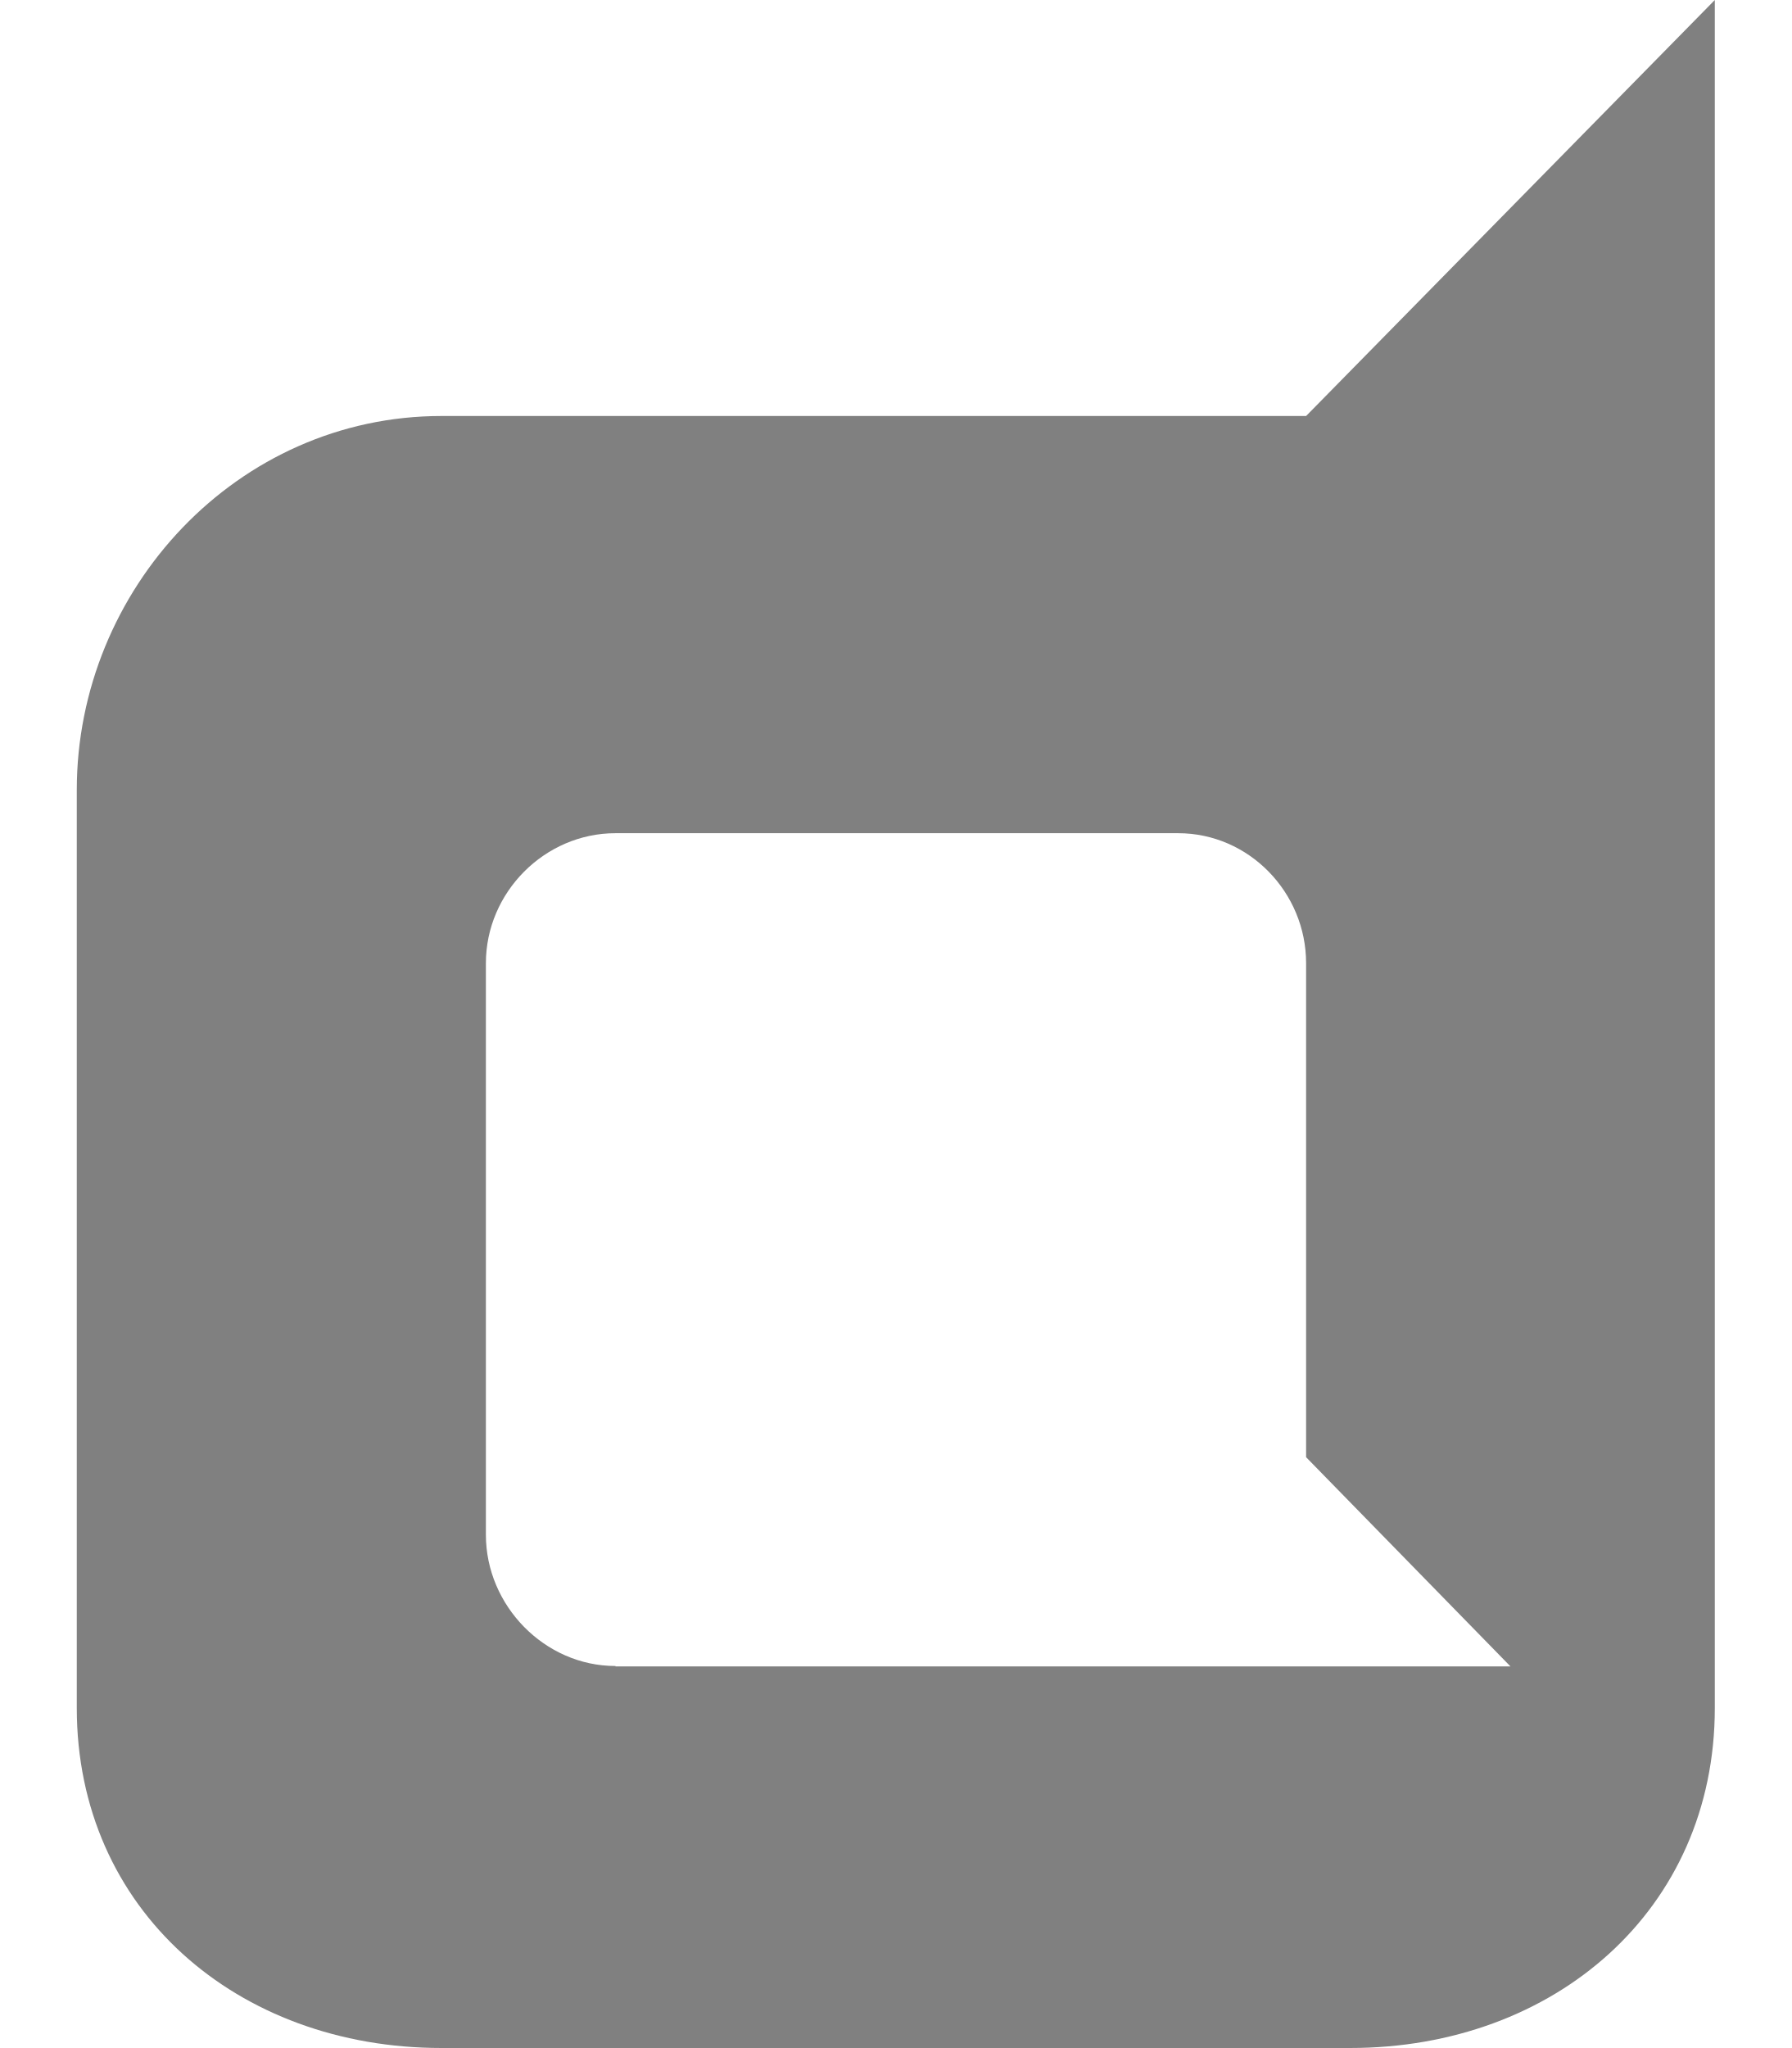
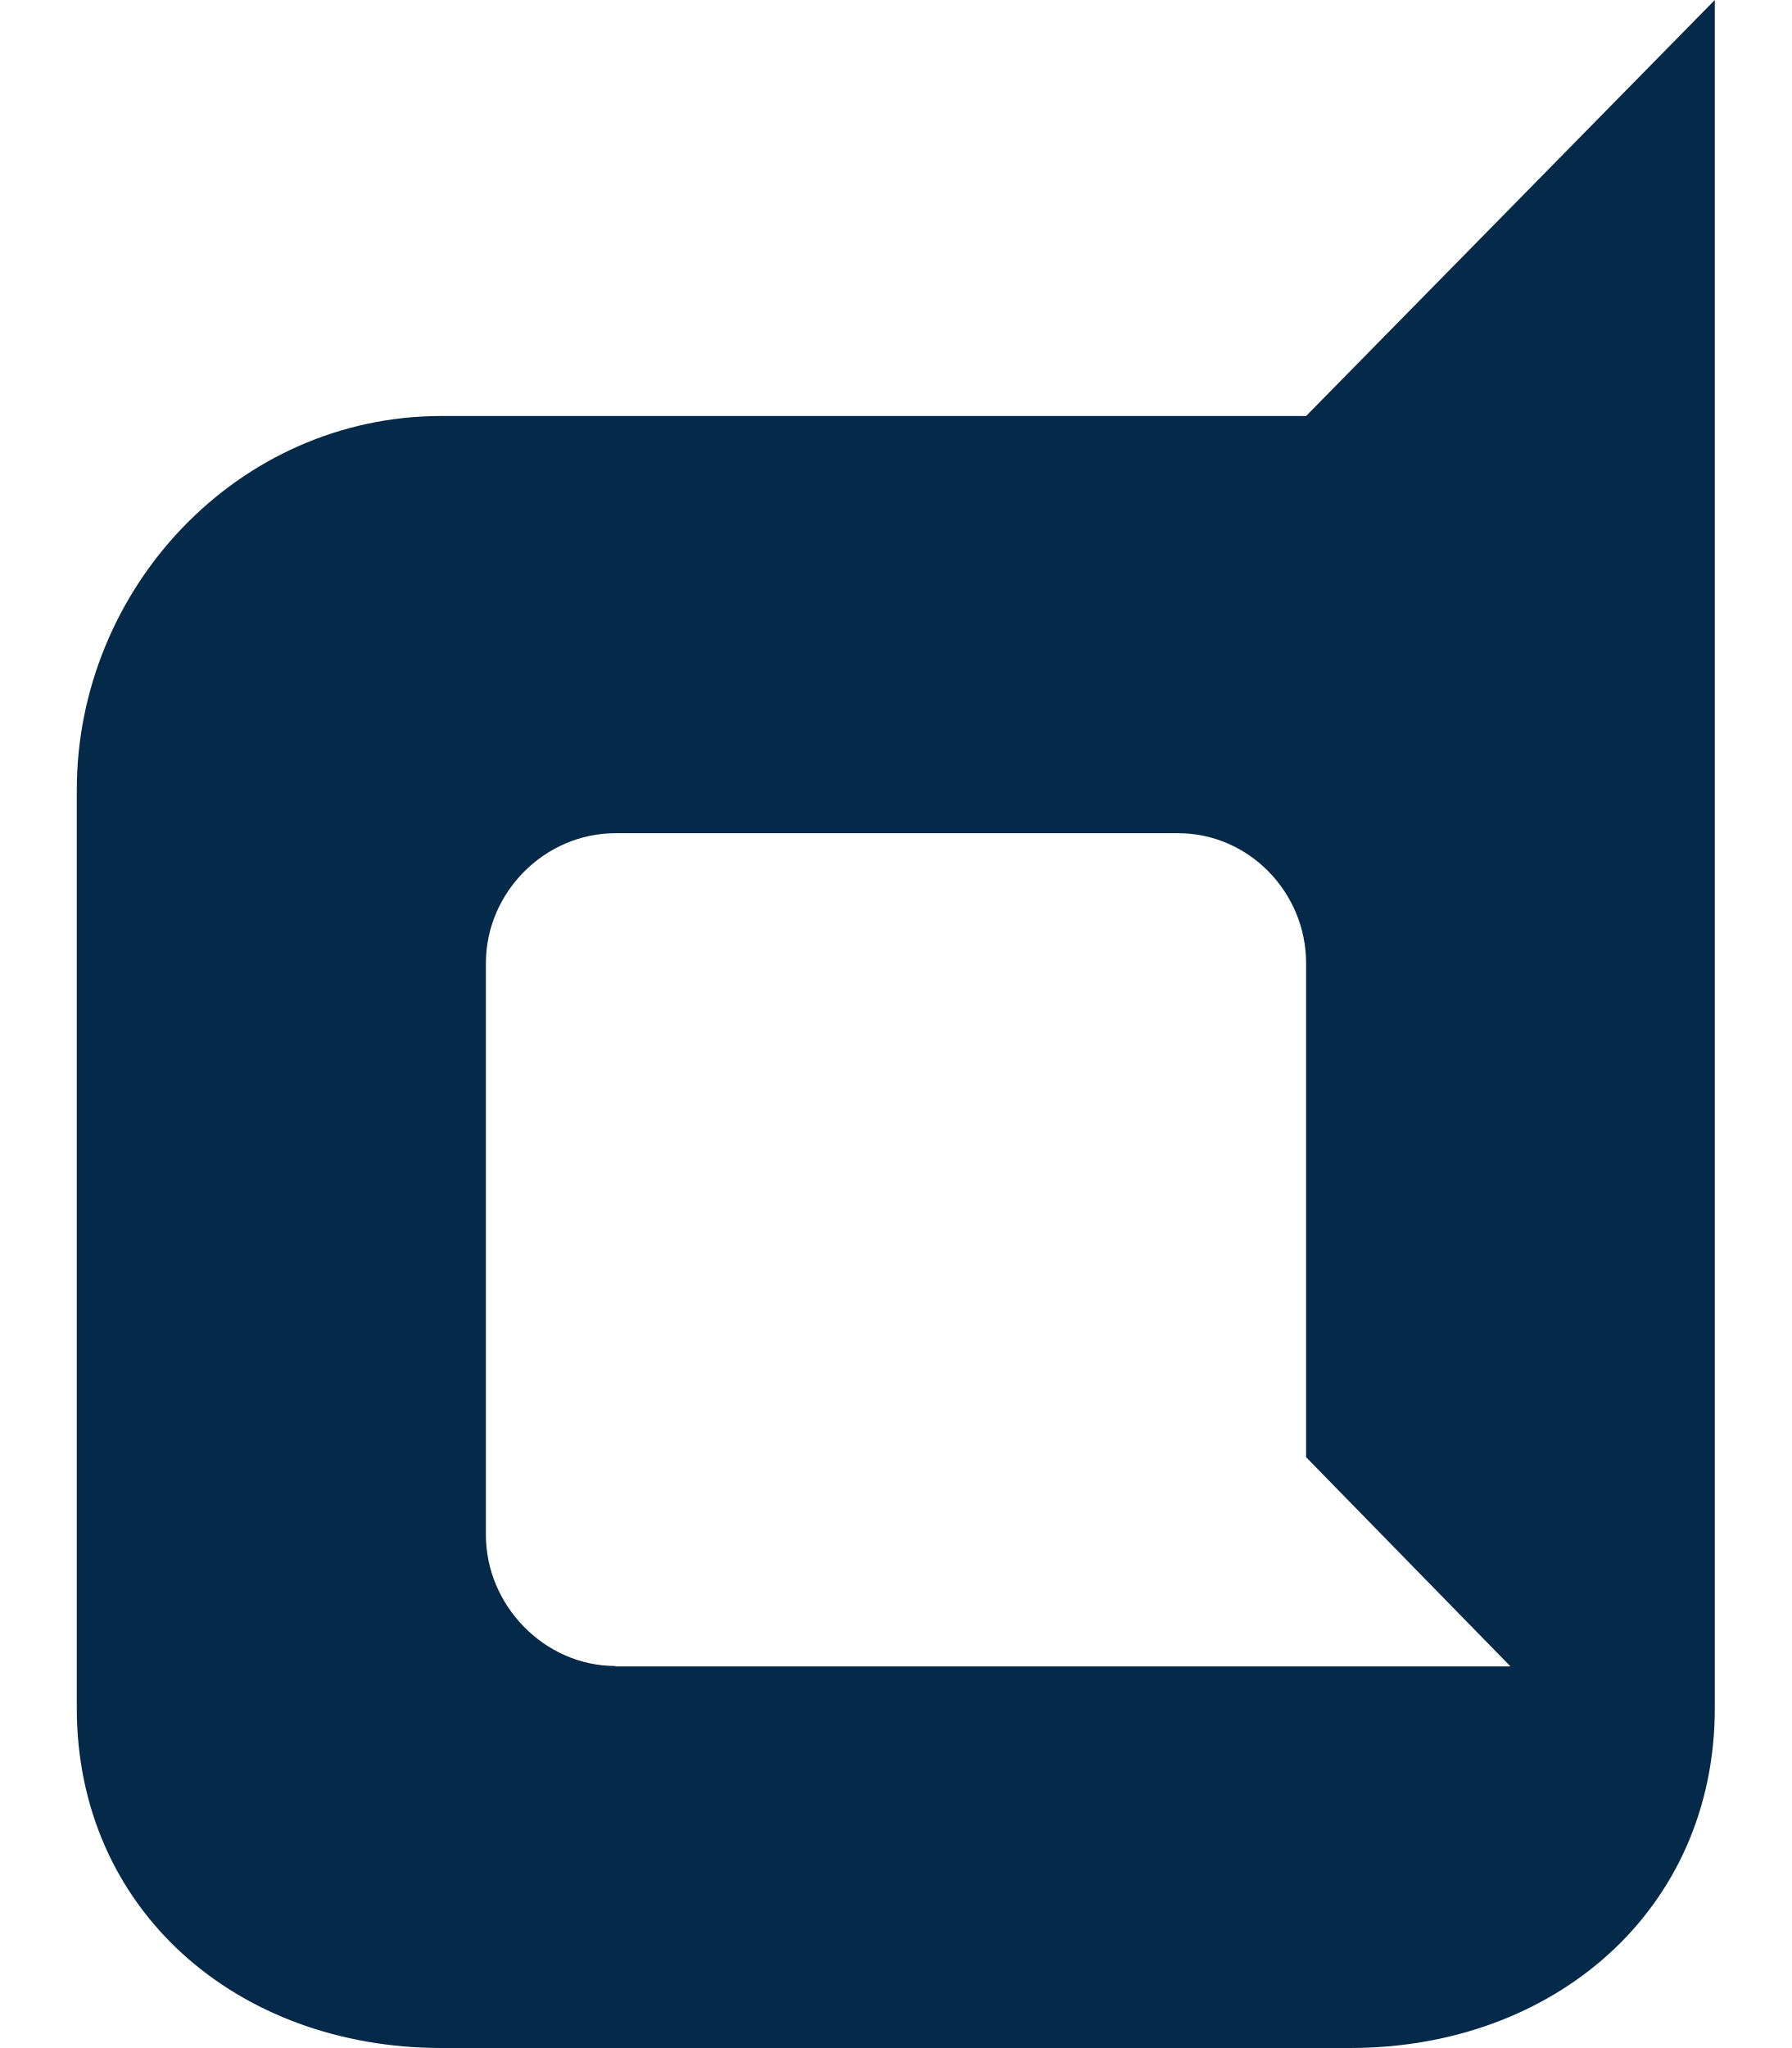
<svg xmlns="http://www.w3.org/2000/svg" aria-hidden="true" focusable="false" data-prefix="fab" data-icon="dashcube" class="svg-inline--fa fa-dashcube fa-w-14" role="img" viewBox="0 0 448 512">
-   <path fill="grey" d="M326.6 104H110.4c-51.1 0-91.2 43.3-91.2 93.5V427c0 50.5 40.1 85 91.2 85h227.2c51.1 0 91.2-34.5 91.2-85V0L326.6 104zM153.9 416.5c-17.7 0-32.4-15.1-32.4-32.8V240.8c0-17.7 14.7-32.5 32.4-32.5h140.7c17.7 0 32 14.8 32 32.5v123.5l51.1 52.3H153.9z" />
+   <path fill="#052949" d="M326.6 104H110.4c-51.1 0-91.2 43.3-91.2 93.5V427c0 50.5 40.1 85 91.2 85h227.2c51.1 0 91.2-34.5 91.2-85V0L326.6 104zM153.9 416.5c-17.7 0-32.4-15.1-32.4-32.8V240.8c0-17.7 14.7-32.5 32.4-32.5h140.7c17.7 0 32 14.8 32 32.5v123.5l51.1 52.3H153.9z" />
</svg>
